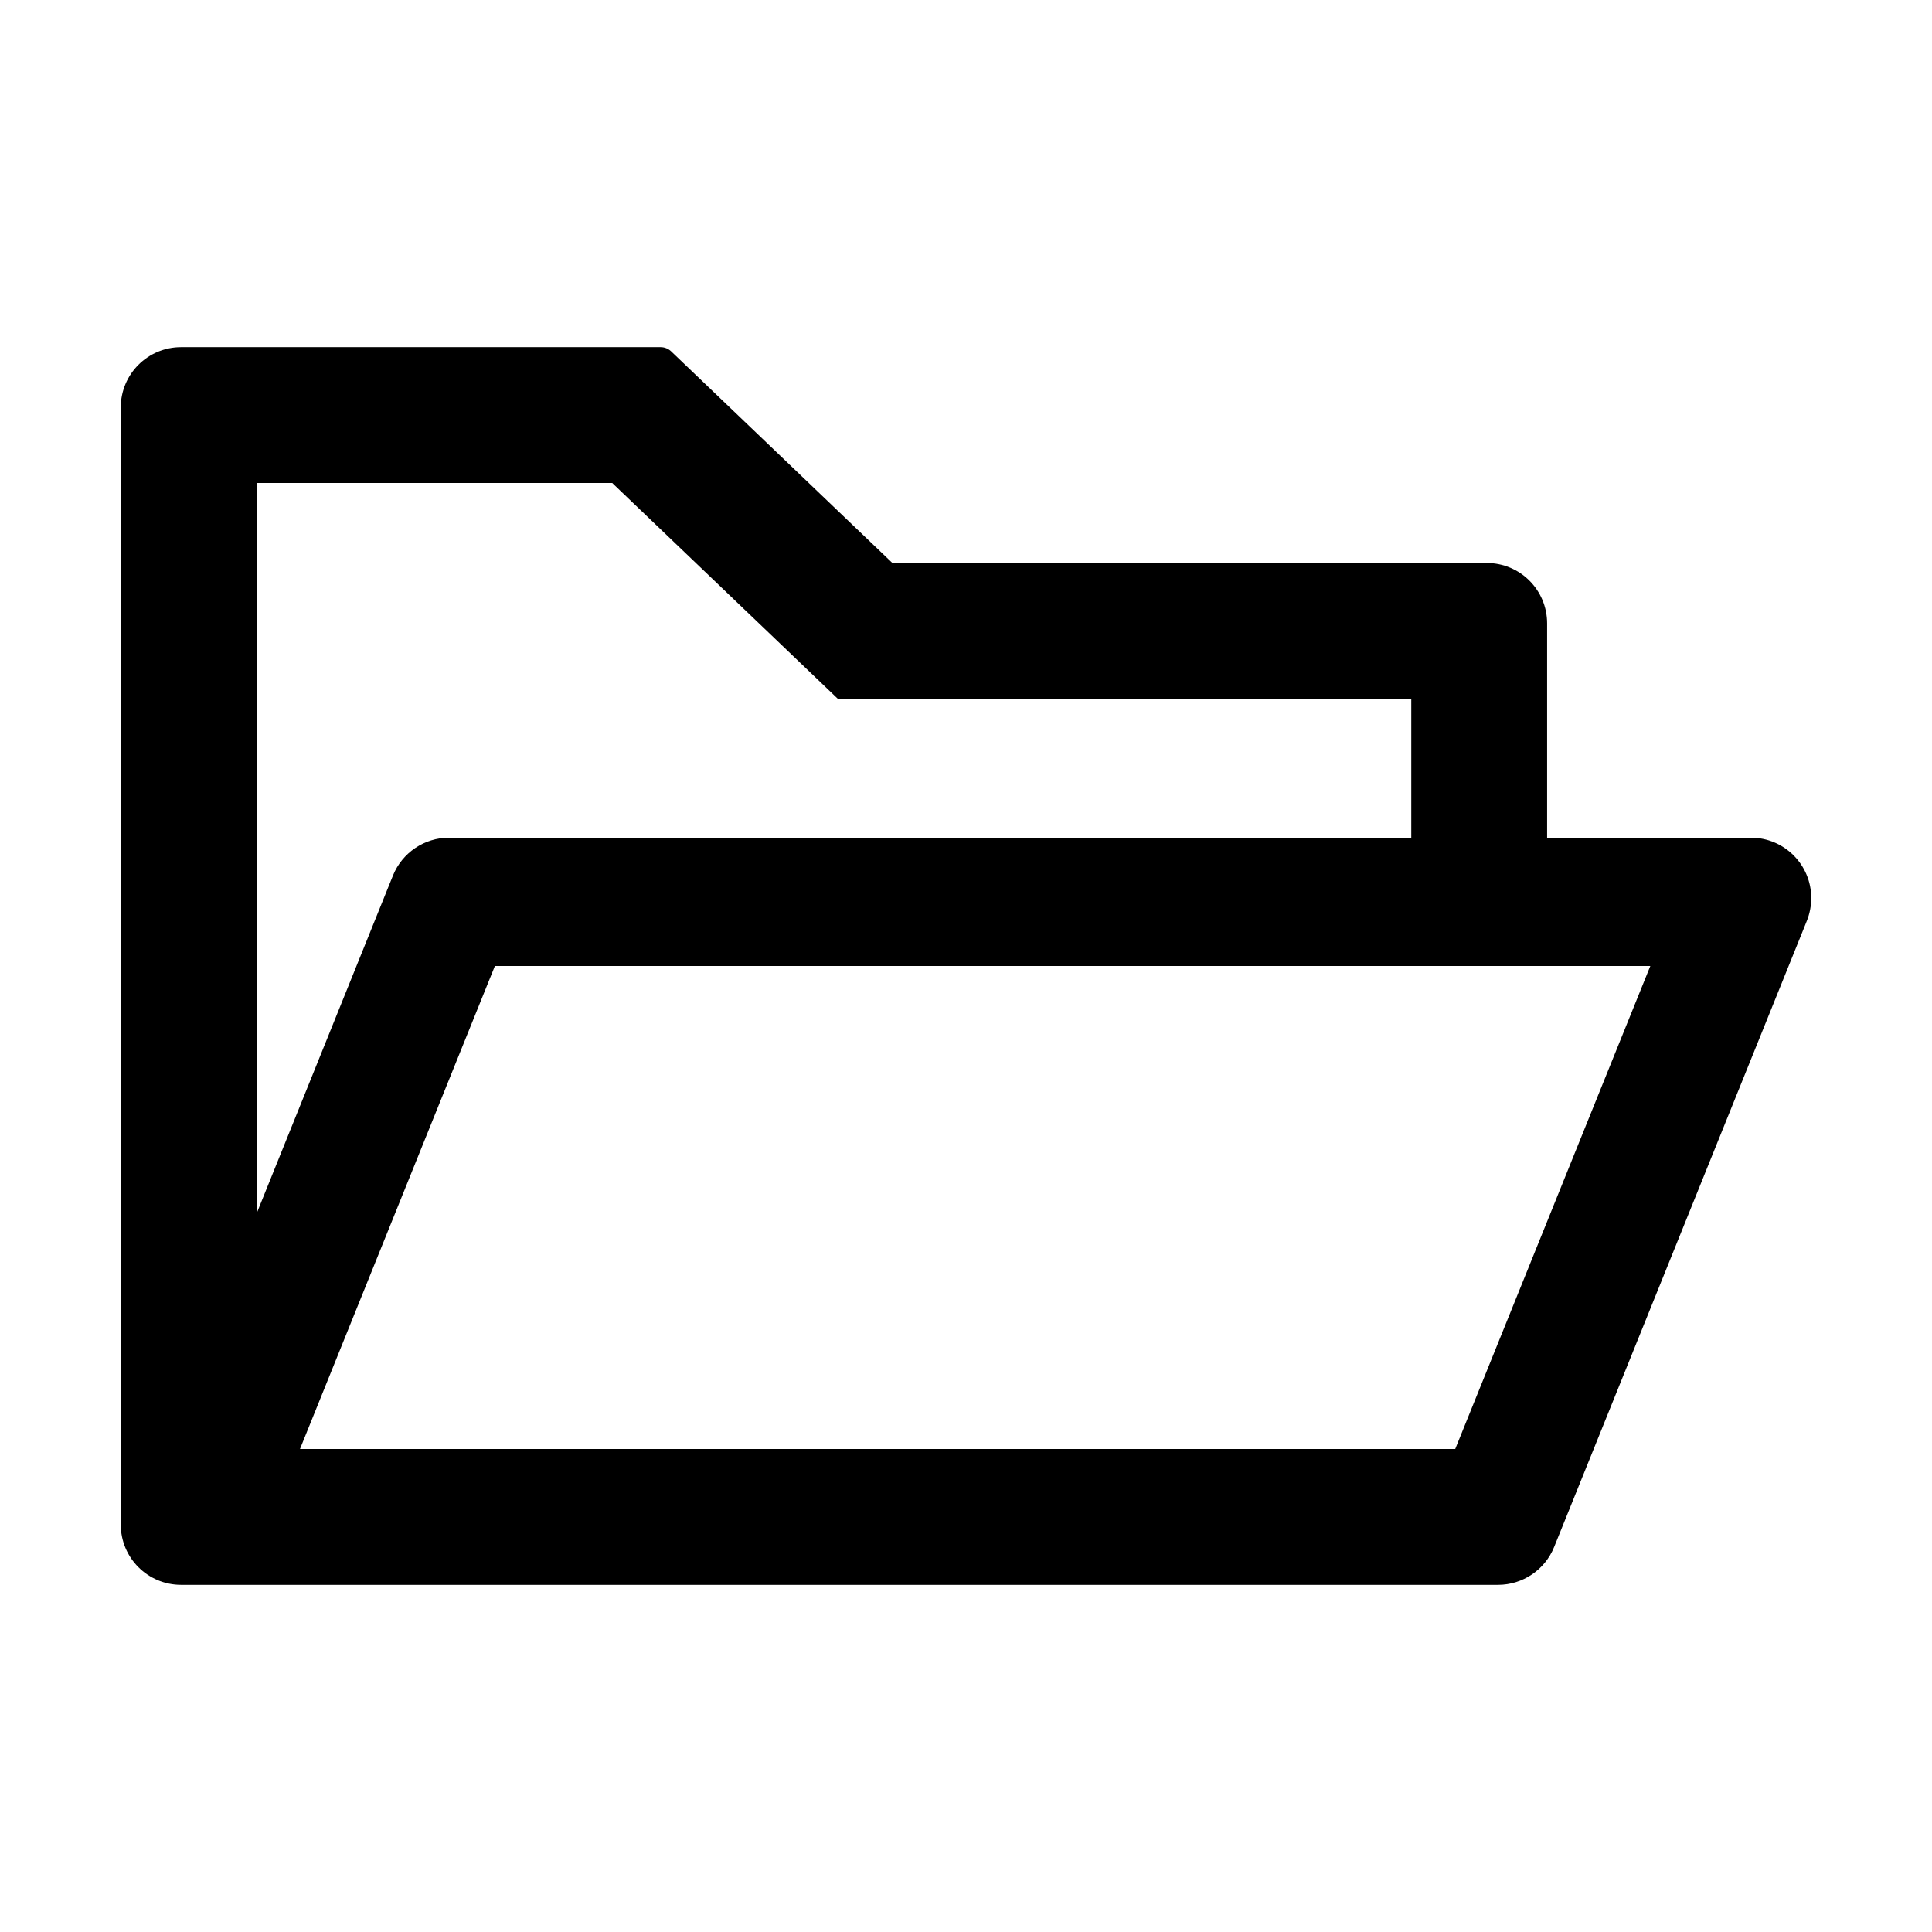
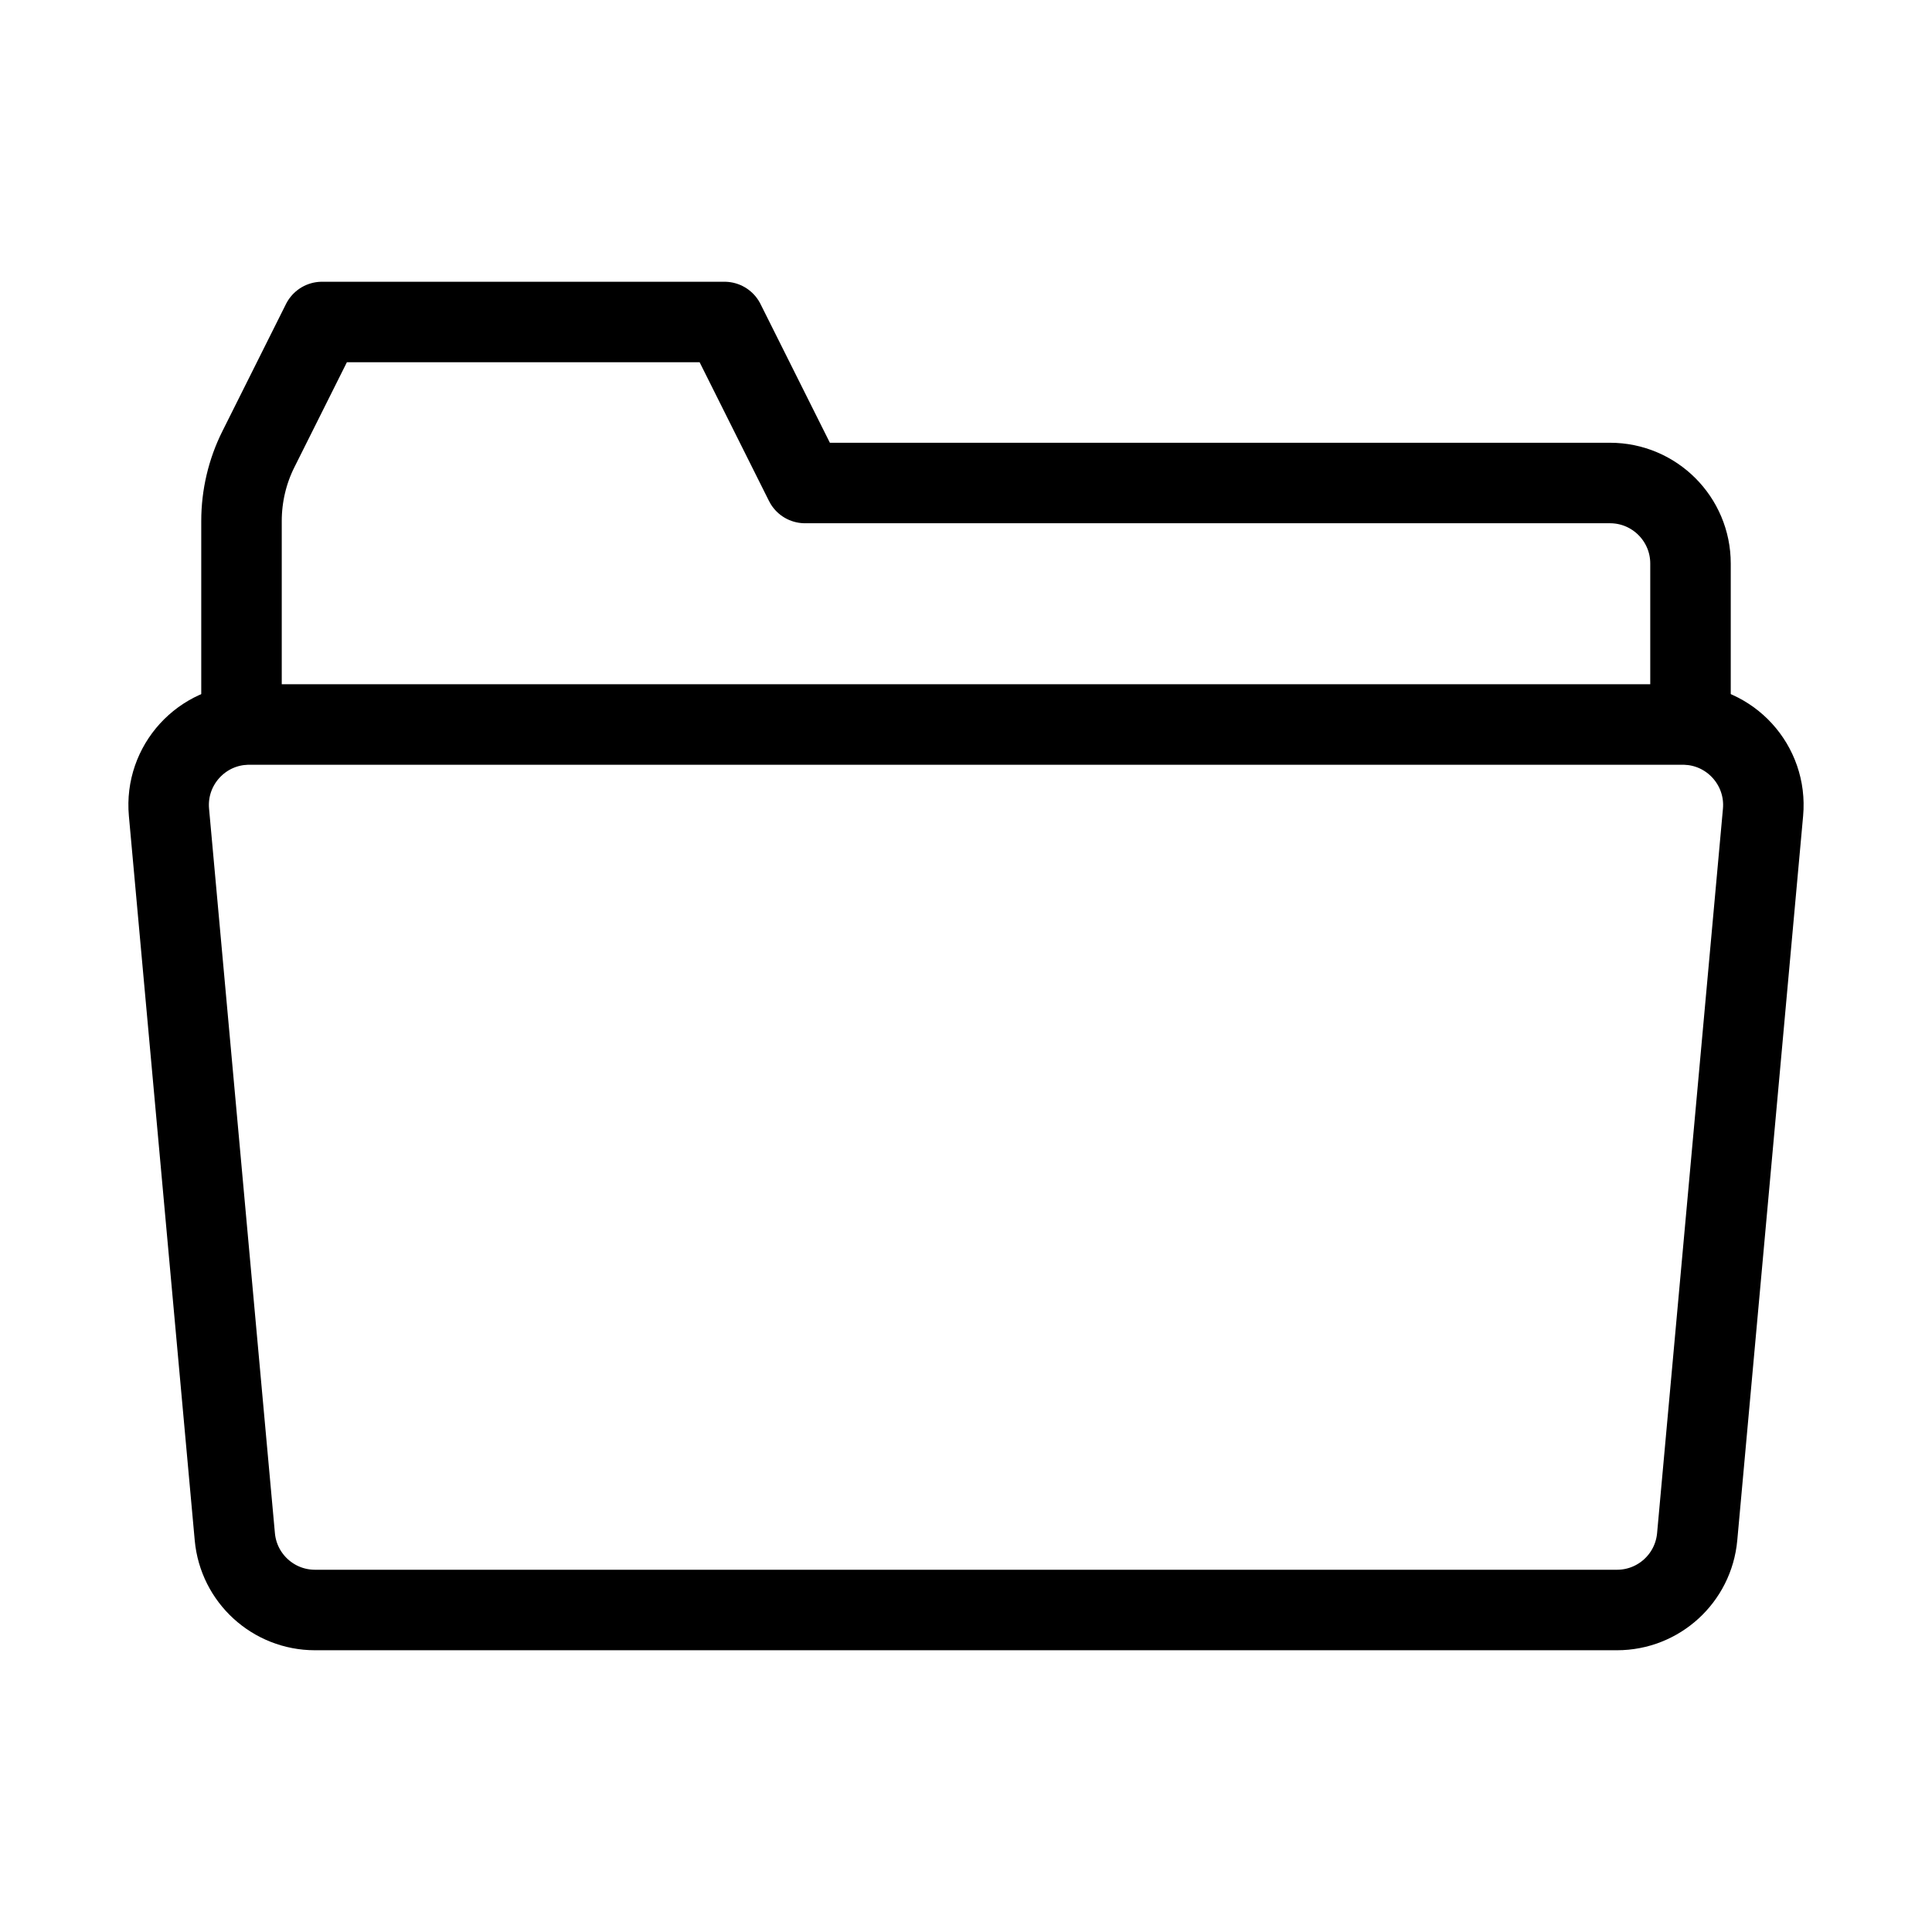
- <svg xmlns="http://www.w3.org/2000/svg" role="img" viewBox="0 0 1024 1024">
-   <path d="M928 444H820V330.4c0-17.7-14.3-32-32-32H473L355.7 186.2a8.15 8.15 0 0 0-5.5-2.2H96c-17.7 0-32 14.3-32 32v592c0 17.7 14.3 32 32 32h698c13 0 24.8-7.9 29.7-20l134-332c1.5-3.8 2.3-7.9 2.3-12 0-17.7-14.3-32-32-32zM136 256h188.5l119.6 114.4H748V444H238c-13 0-24.8 7.9-29.7 20L136 643.2V256z m635.3 512H159l103.3-256h612.4L771.3 768z" />
+ <svg xmlns="http://www.w3.org/2000/svg" width="800px" height="800px" viewBox="0 0 24 24" fill="none">
+   <rect width="24" height="24" />
+   <path d="M21 9V7C21 6.448 20.552 6 20 6H10L9 4H4L3.211 5.578C3.072 5.855 3 6.162 3 6.472V9" stroke="#000000" stroke-linecap="round" stroke-linejoin="round" />
+   <path d="M3.913 20H20.087C20.604 20 21.036 19.606 21.083 19.09L21.901 10.091C21.954 9.505 21.493 9 20.905 9H3.095C2.507 9 2.046 9.505 2.099 10.091L2.917 19.09C2.964 19.606 3.396 20 3.913 20Z" stroke="#000000" stroke-linecap="round" stroke-linejoin="round" />
</svg>
